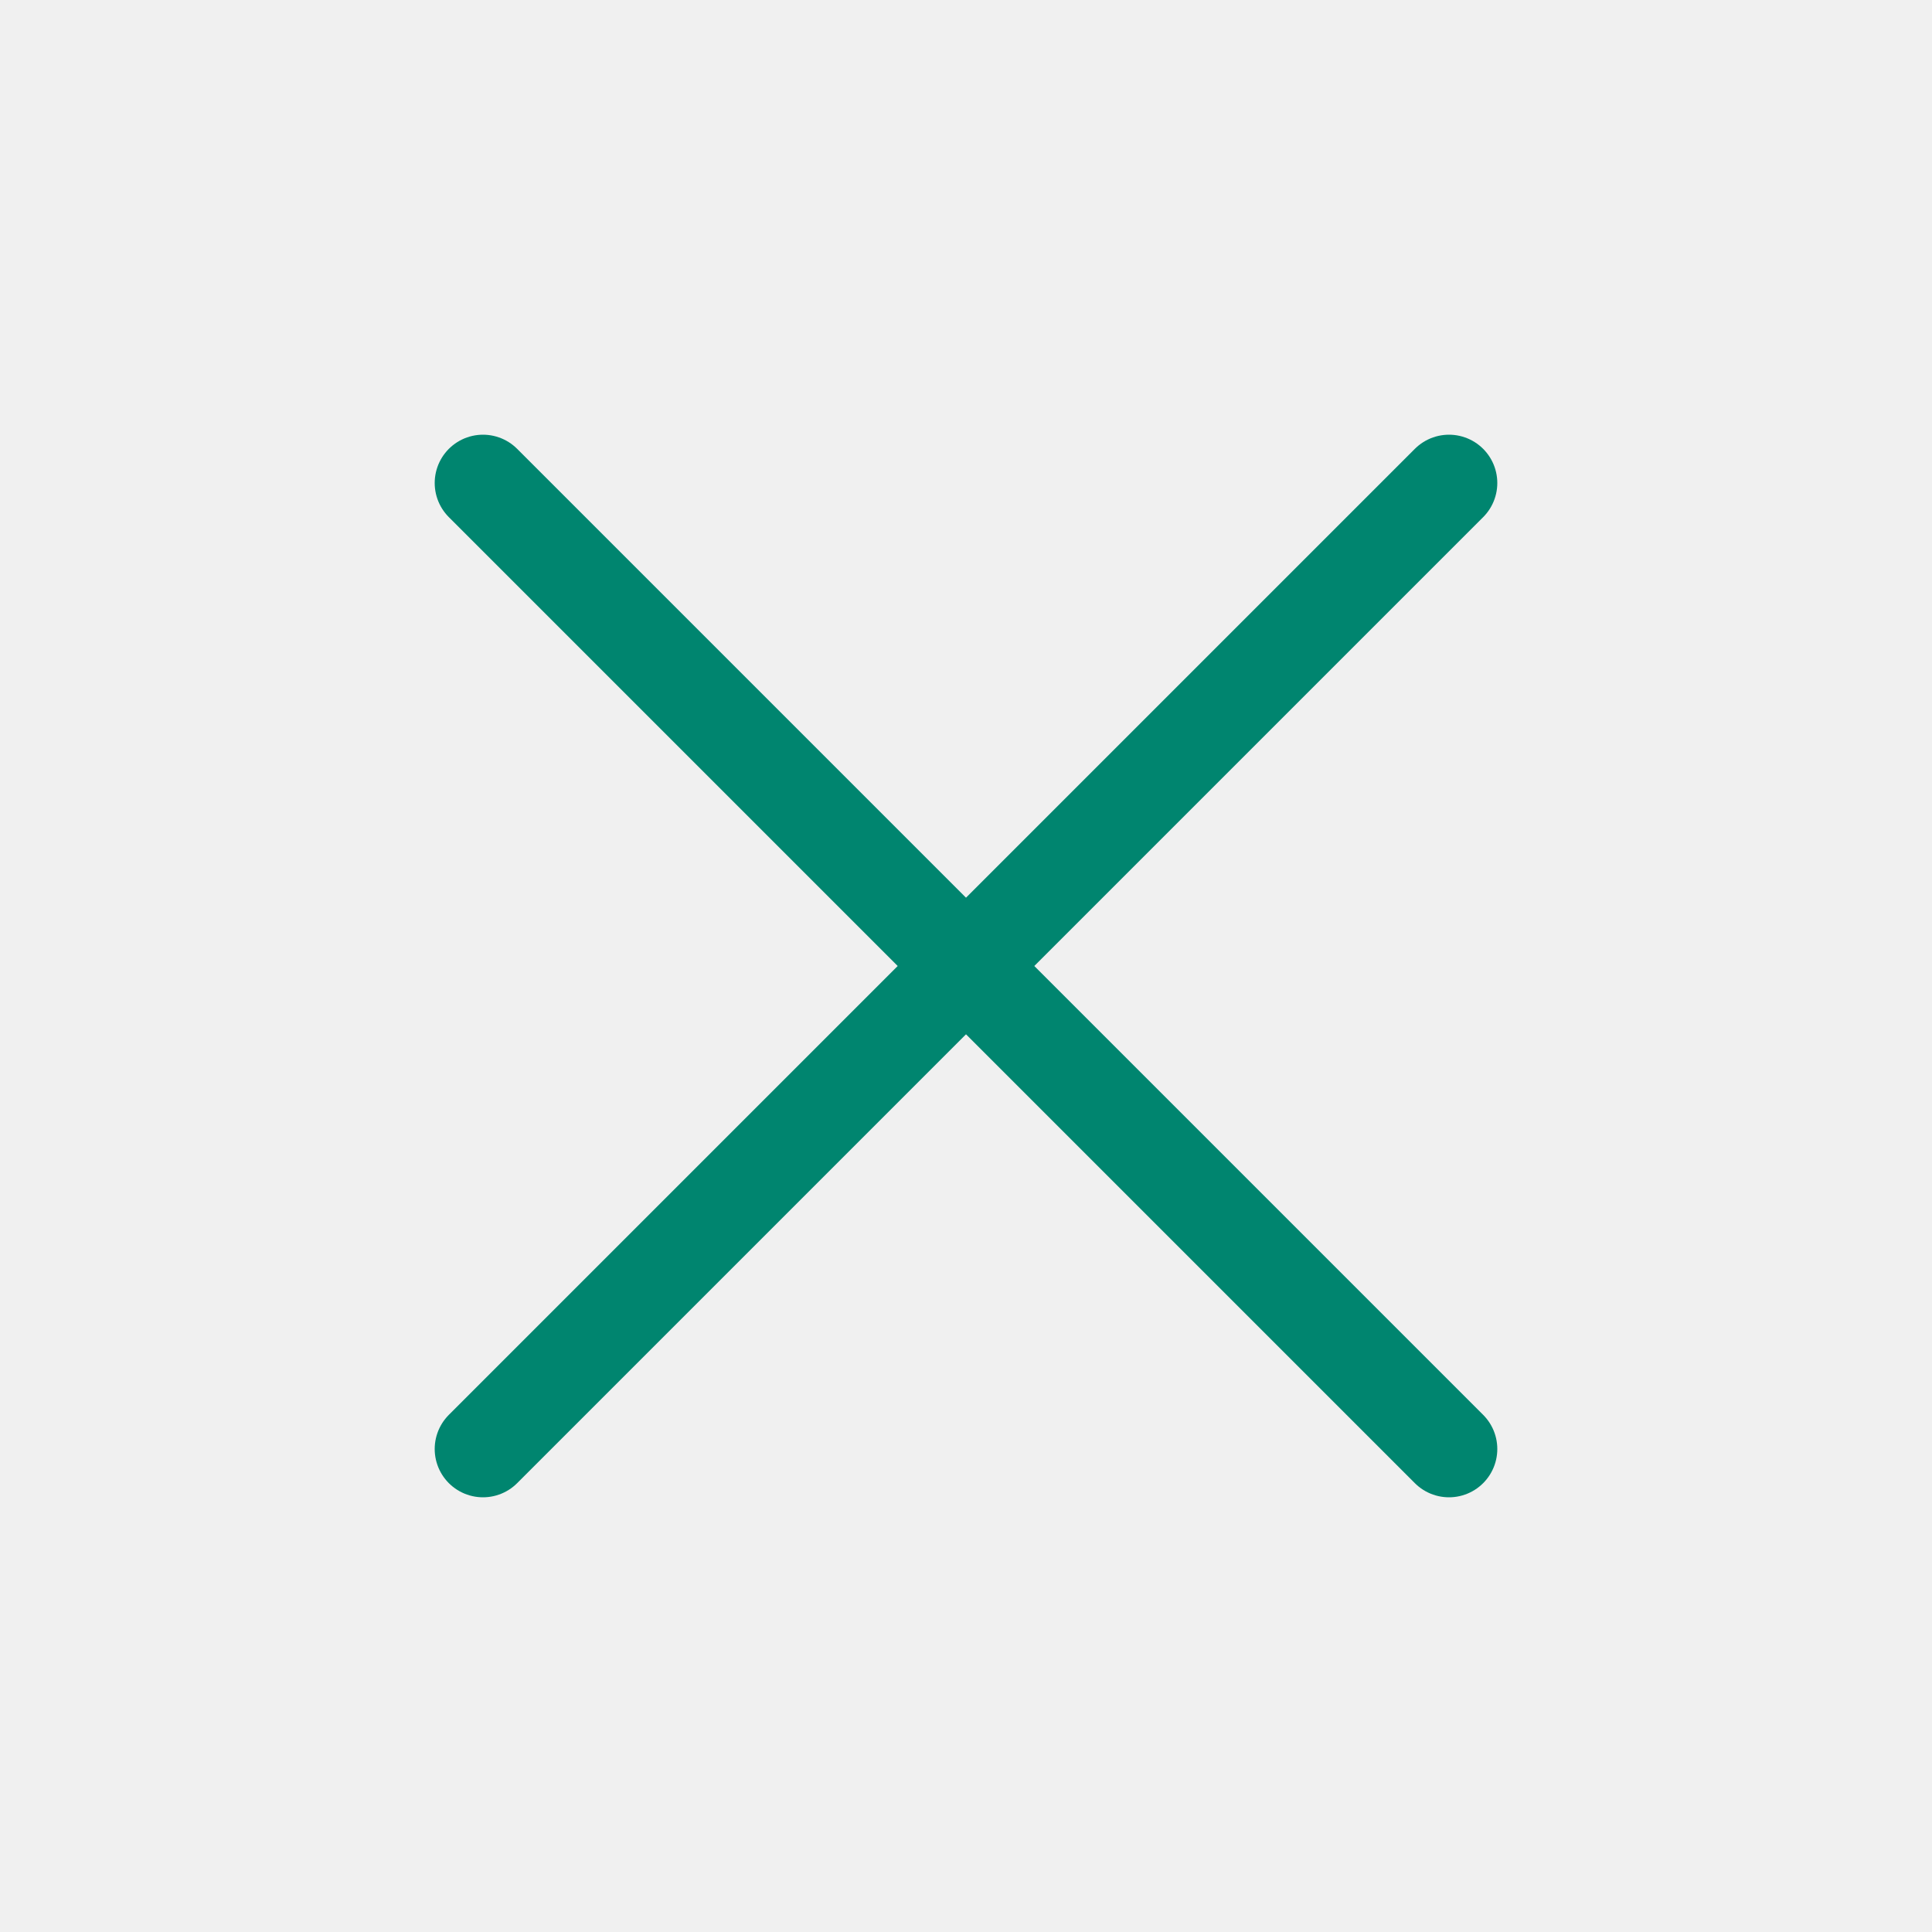
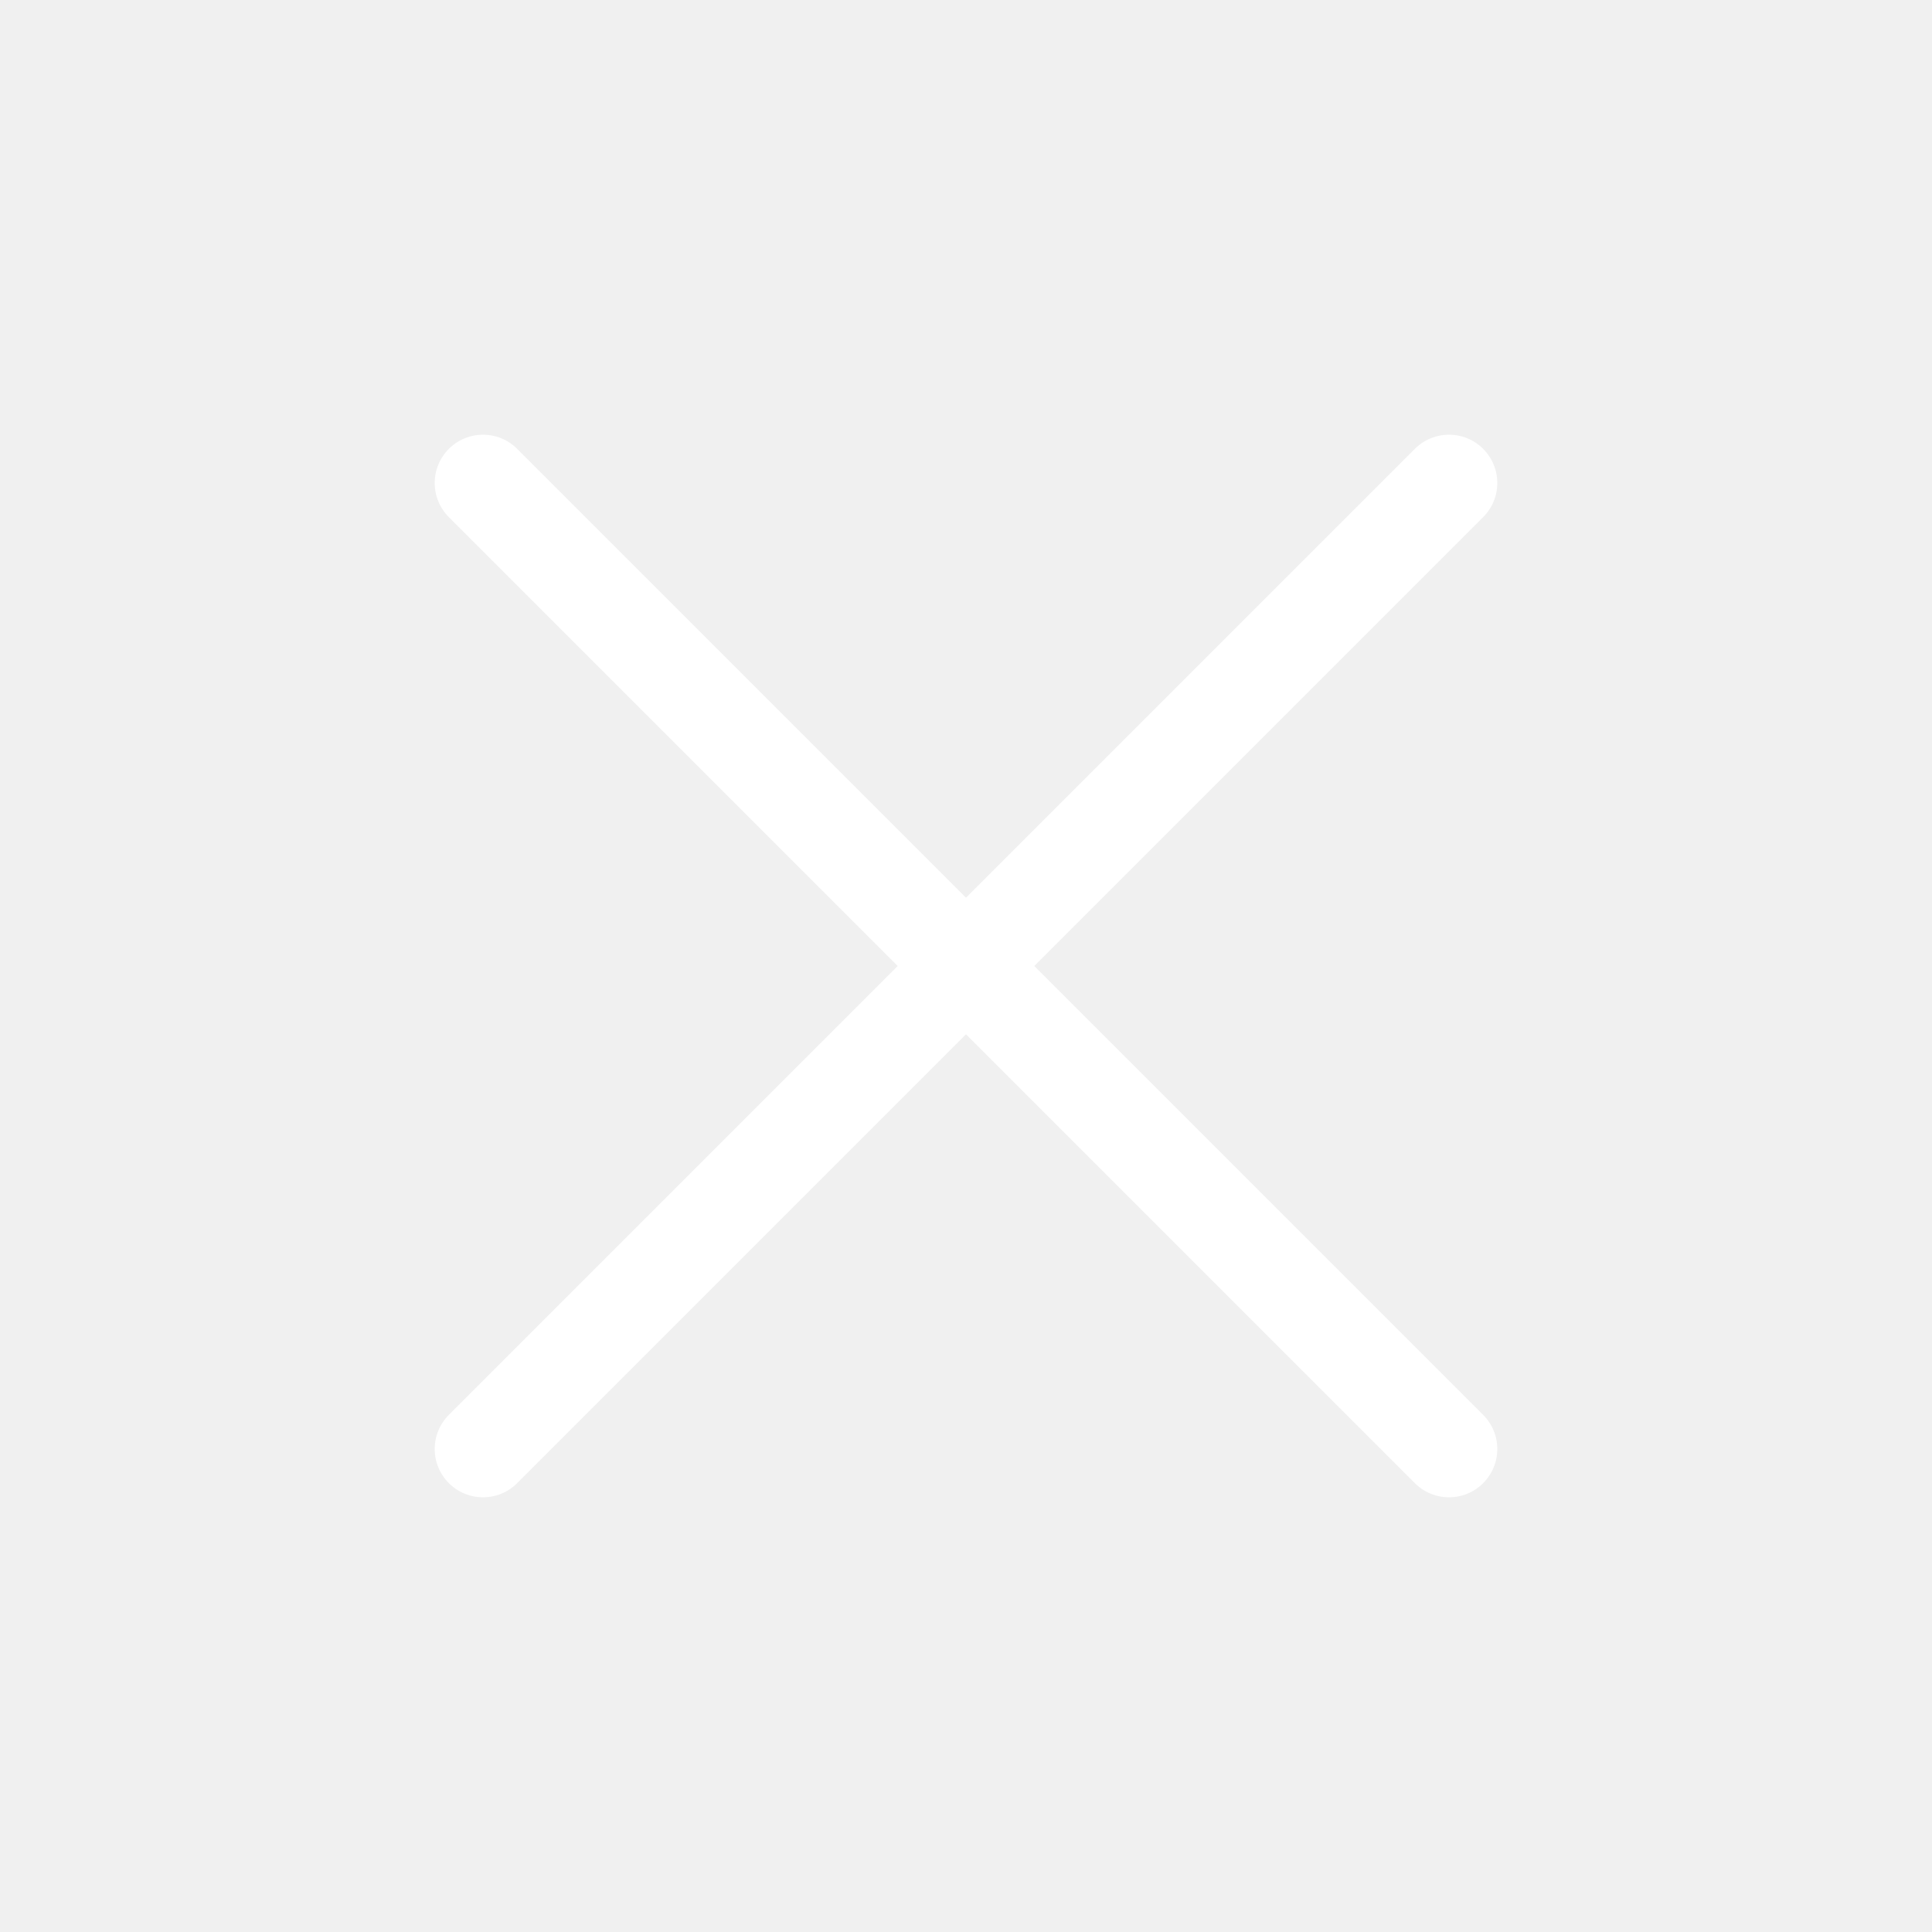
<svg xmlns="http://www.w3.org/2000/svg" width="40" height="40" viewBox="0 0 40 40" fill="none">
-   <path d="M30 10L10 30M10 10L30 30" stroke="#00856F" stroke-width="2" stroke-linecap="round" stroke-linejoin="round" />
+   <path d="M30 10L10 30M10 10L30 30" stroke="#FFFFFF" stroke-width="2" stroke-linecap="round" stroke-linejoin="round" />
</svg>
